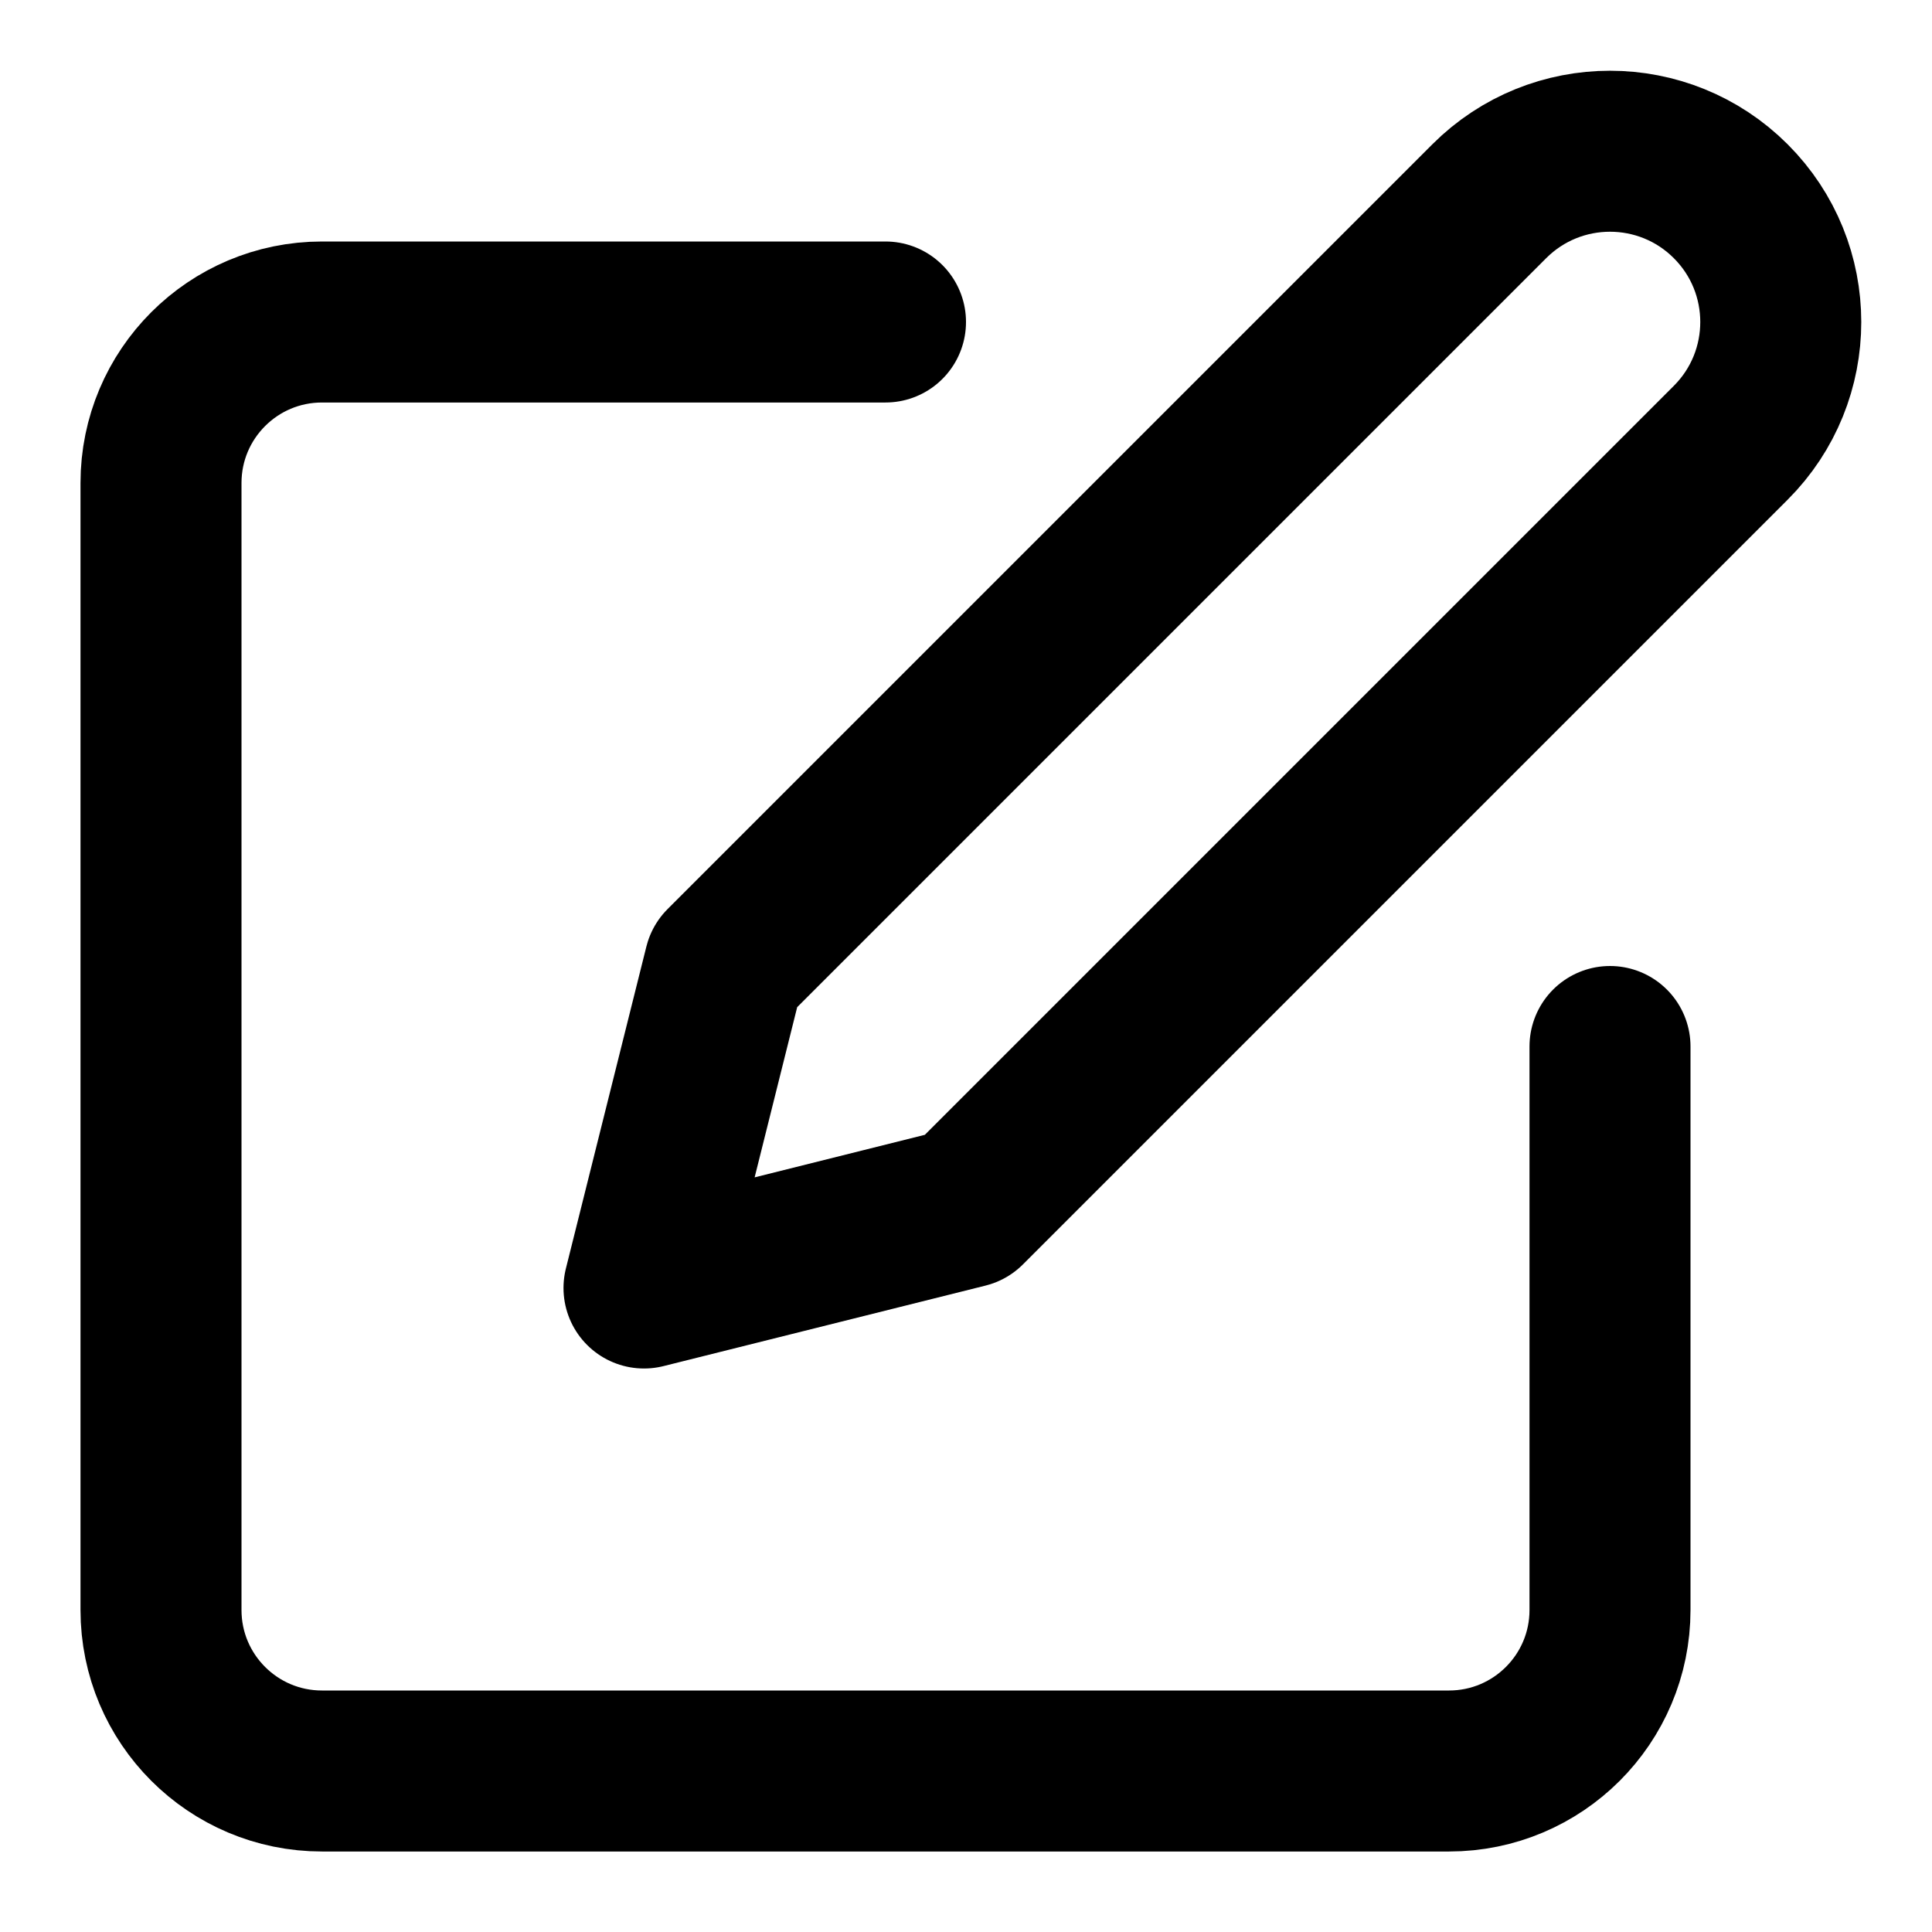
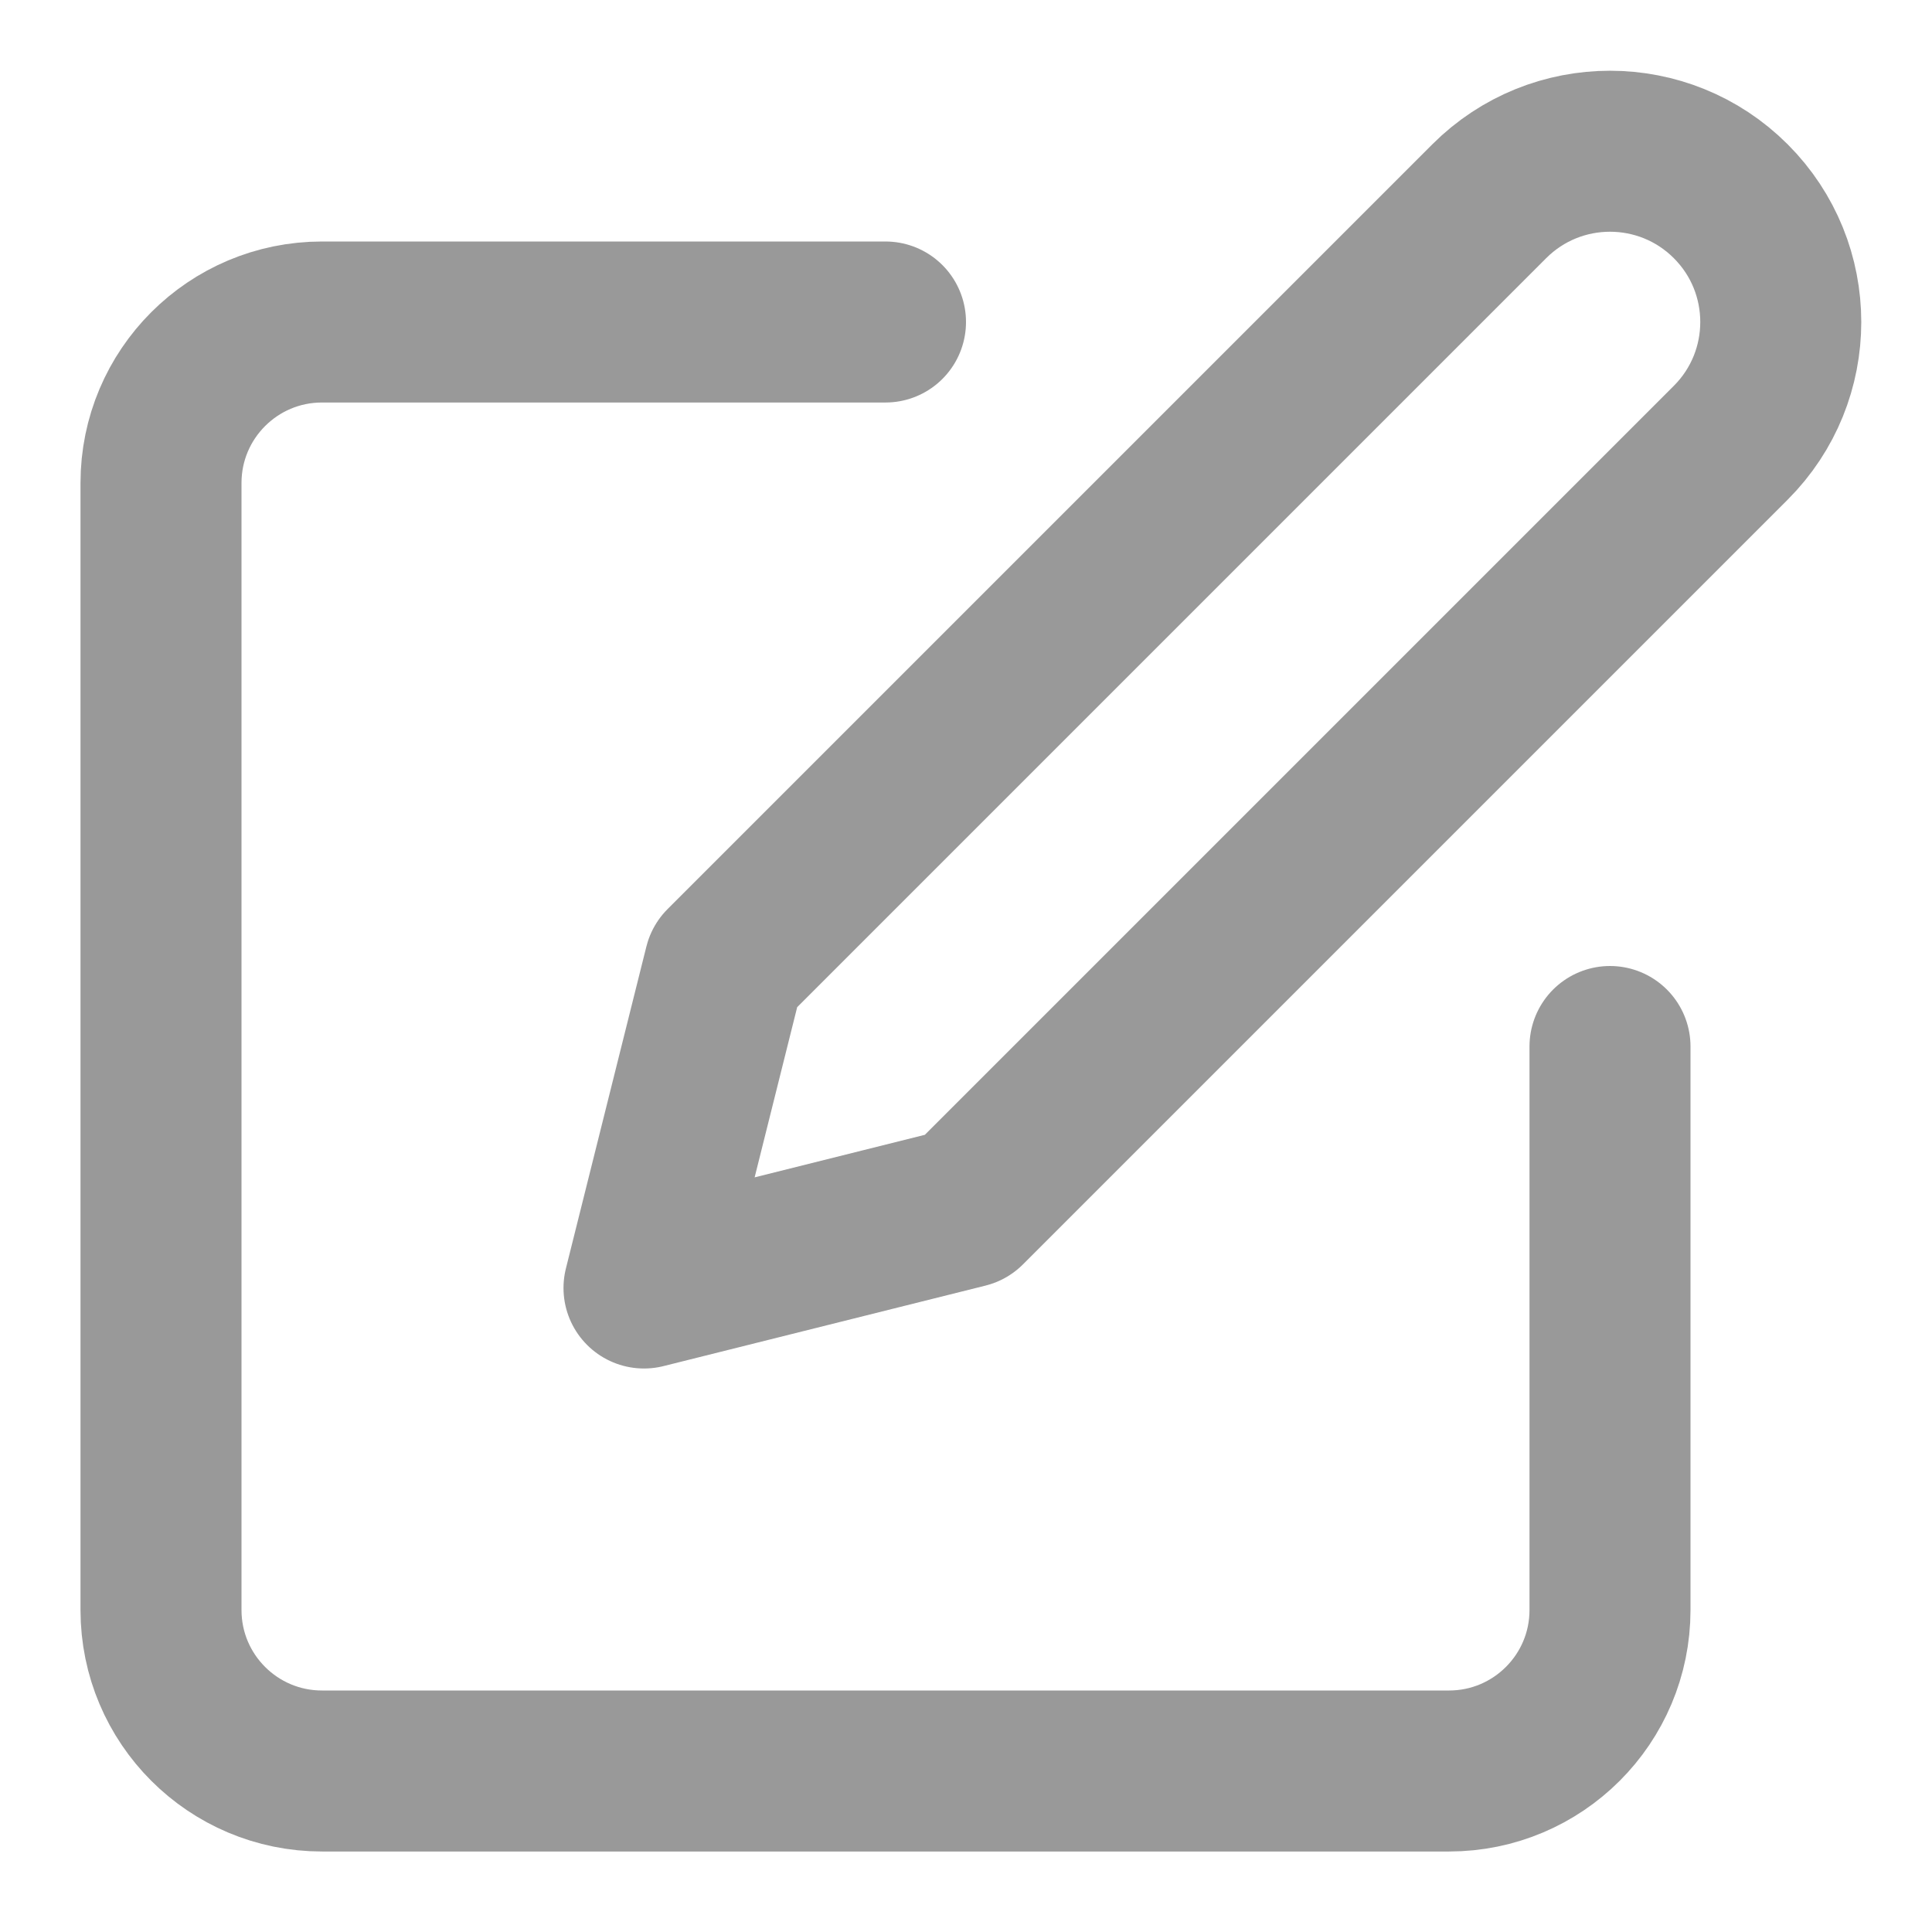
- <svg xmlns="http://www.w3.org/2000/svg" width="24" height="24" viewBox="0 0 24 24" fill="none" stroke="currentColor" stroke-width="2" stroke-linecap="round" stroke-linejoin="round" class="feather feather-edit">
+ <svg xmlns="http://www.w3.org/2000/svg" width="24" height="24" viewBox="0 0 24 24" fill="none" stroke="#999" stroke-width="2" stroke-linecap="round" stroke-linejoin="round" class="feather feather-edit">
  <path d="M11 4H4a2 2 0 0 0-2 2v14a2 2 0 0 0 2 2h14a2 2 0 0 0 2-2v-7" />
  <path d="M18.5 2.5a2.121 2.121 0 0 1 3 3L12 15l-4 1 1-4 9.5-9.5z" />
</svg>
